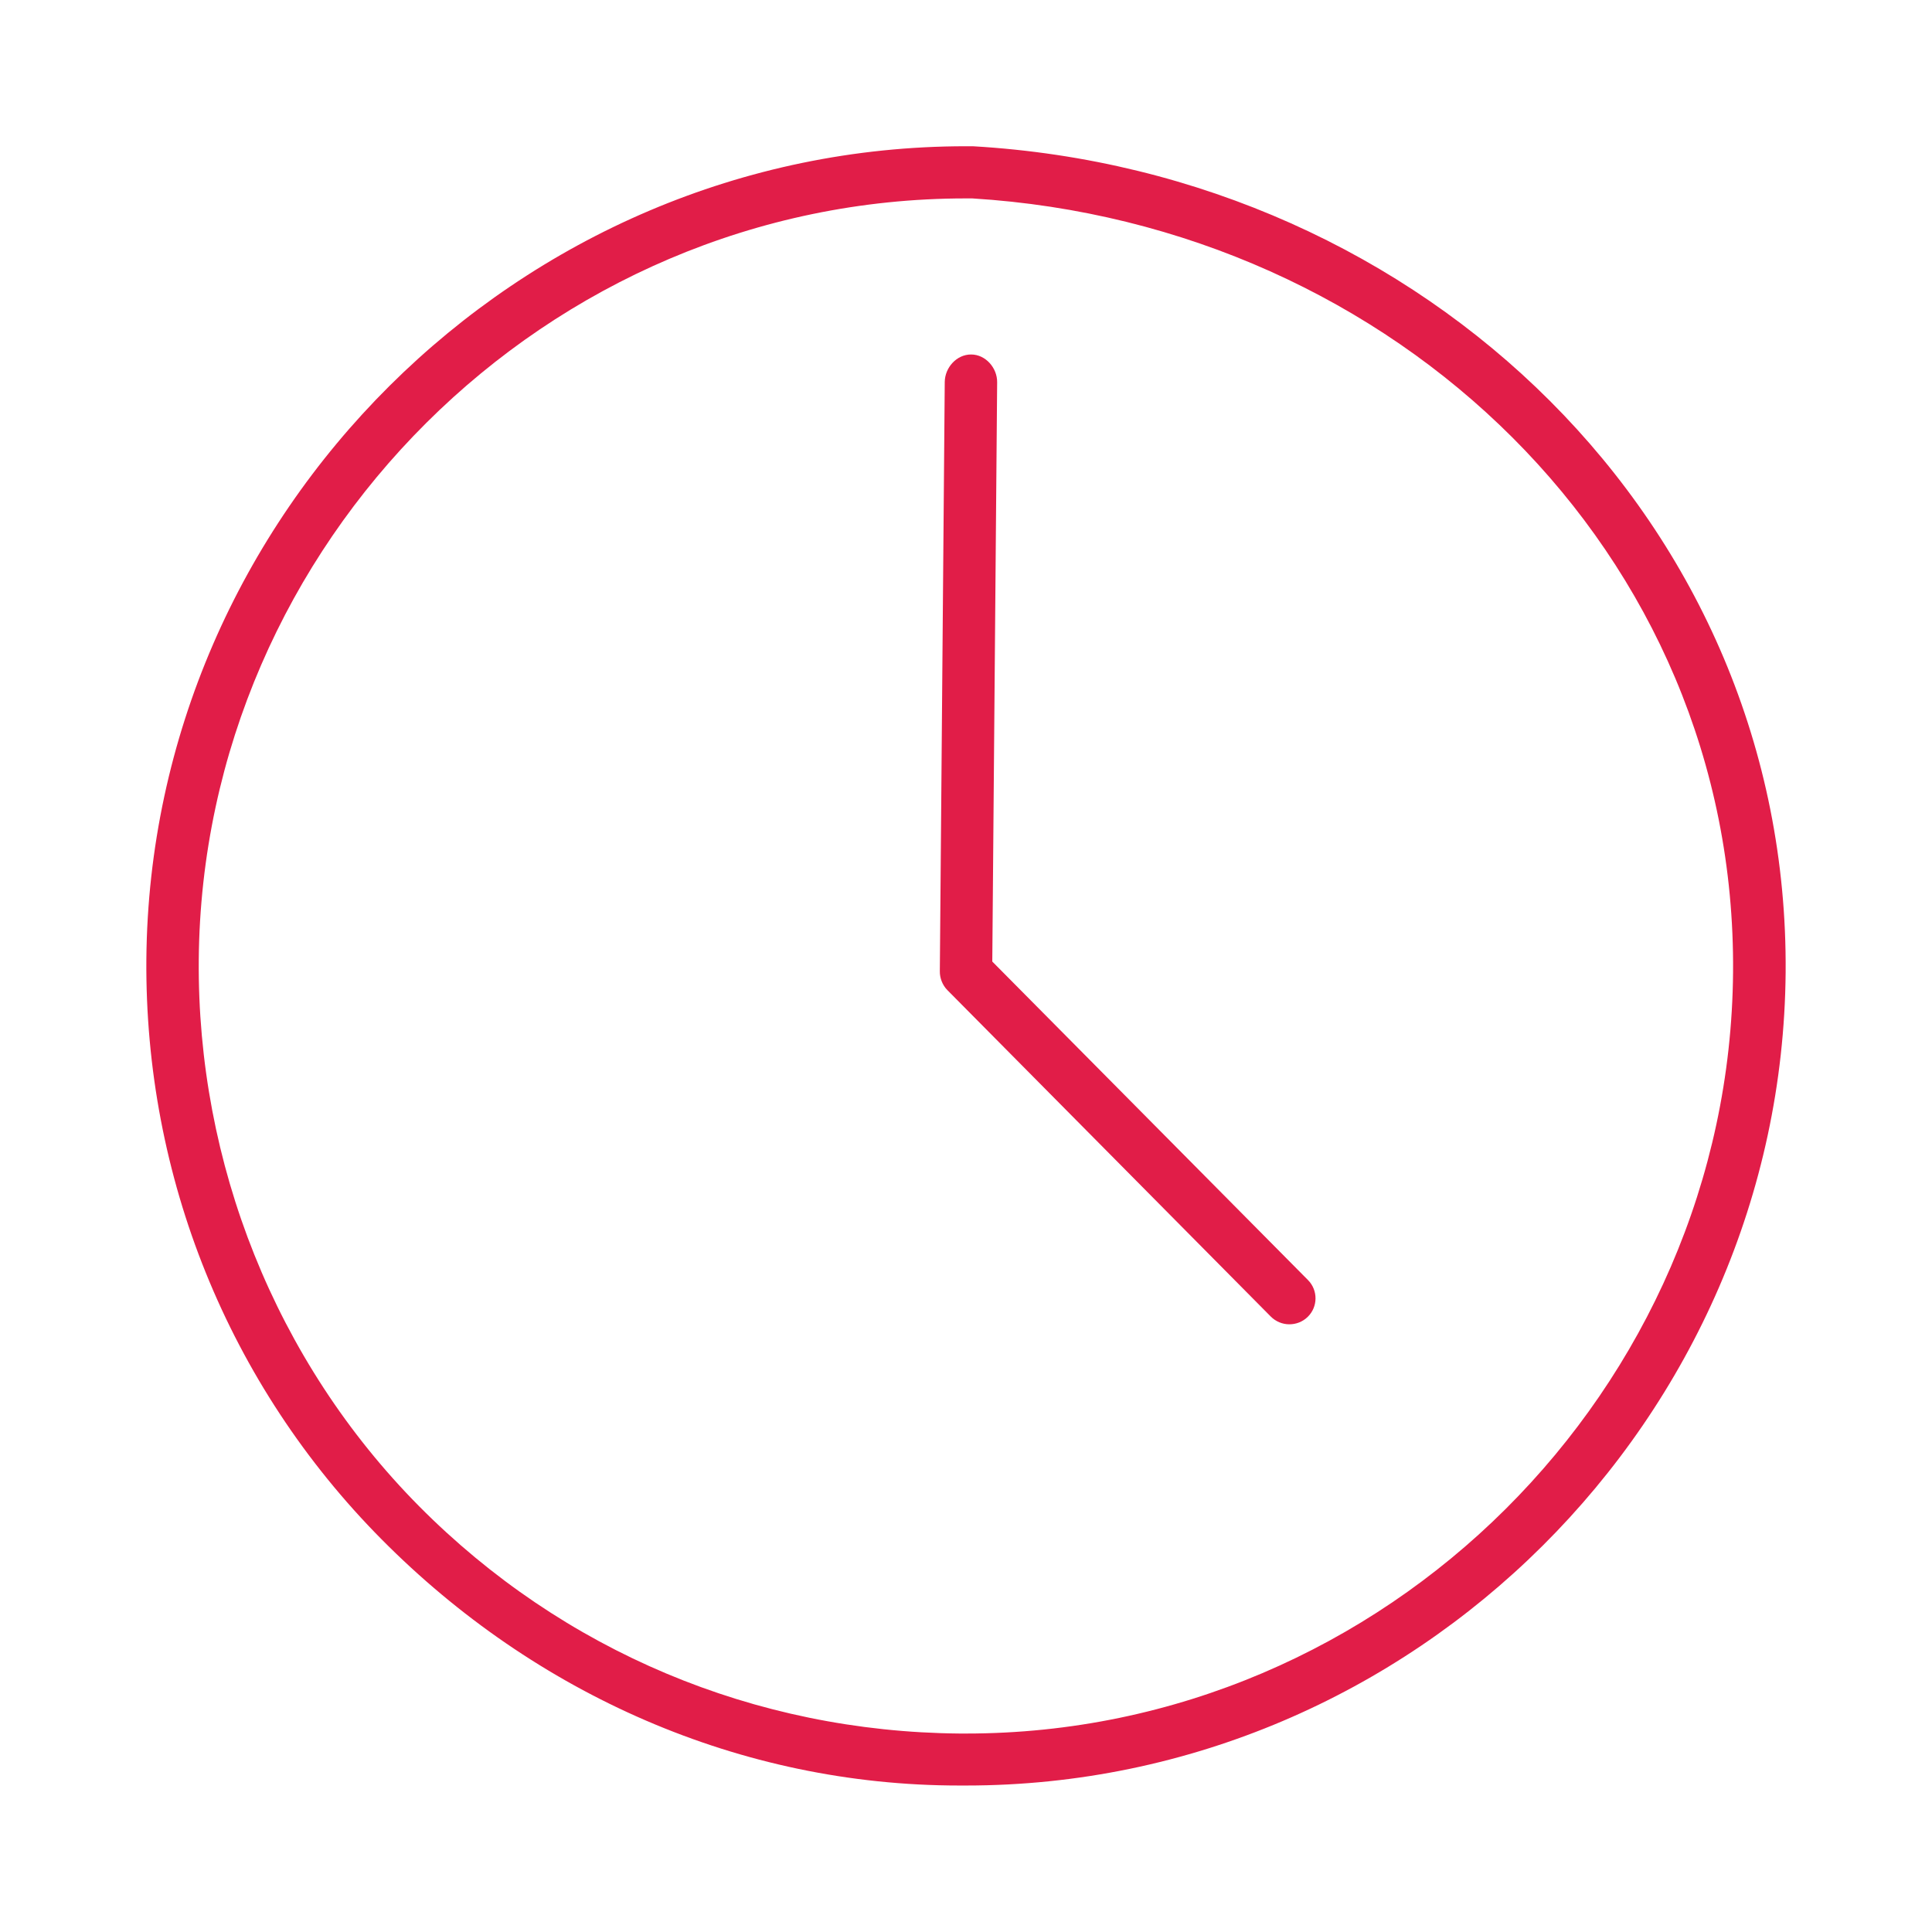
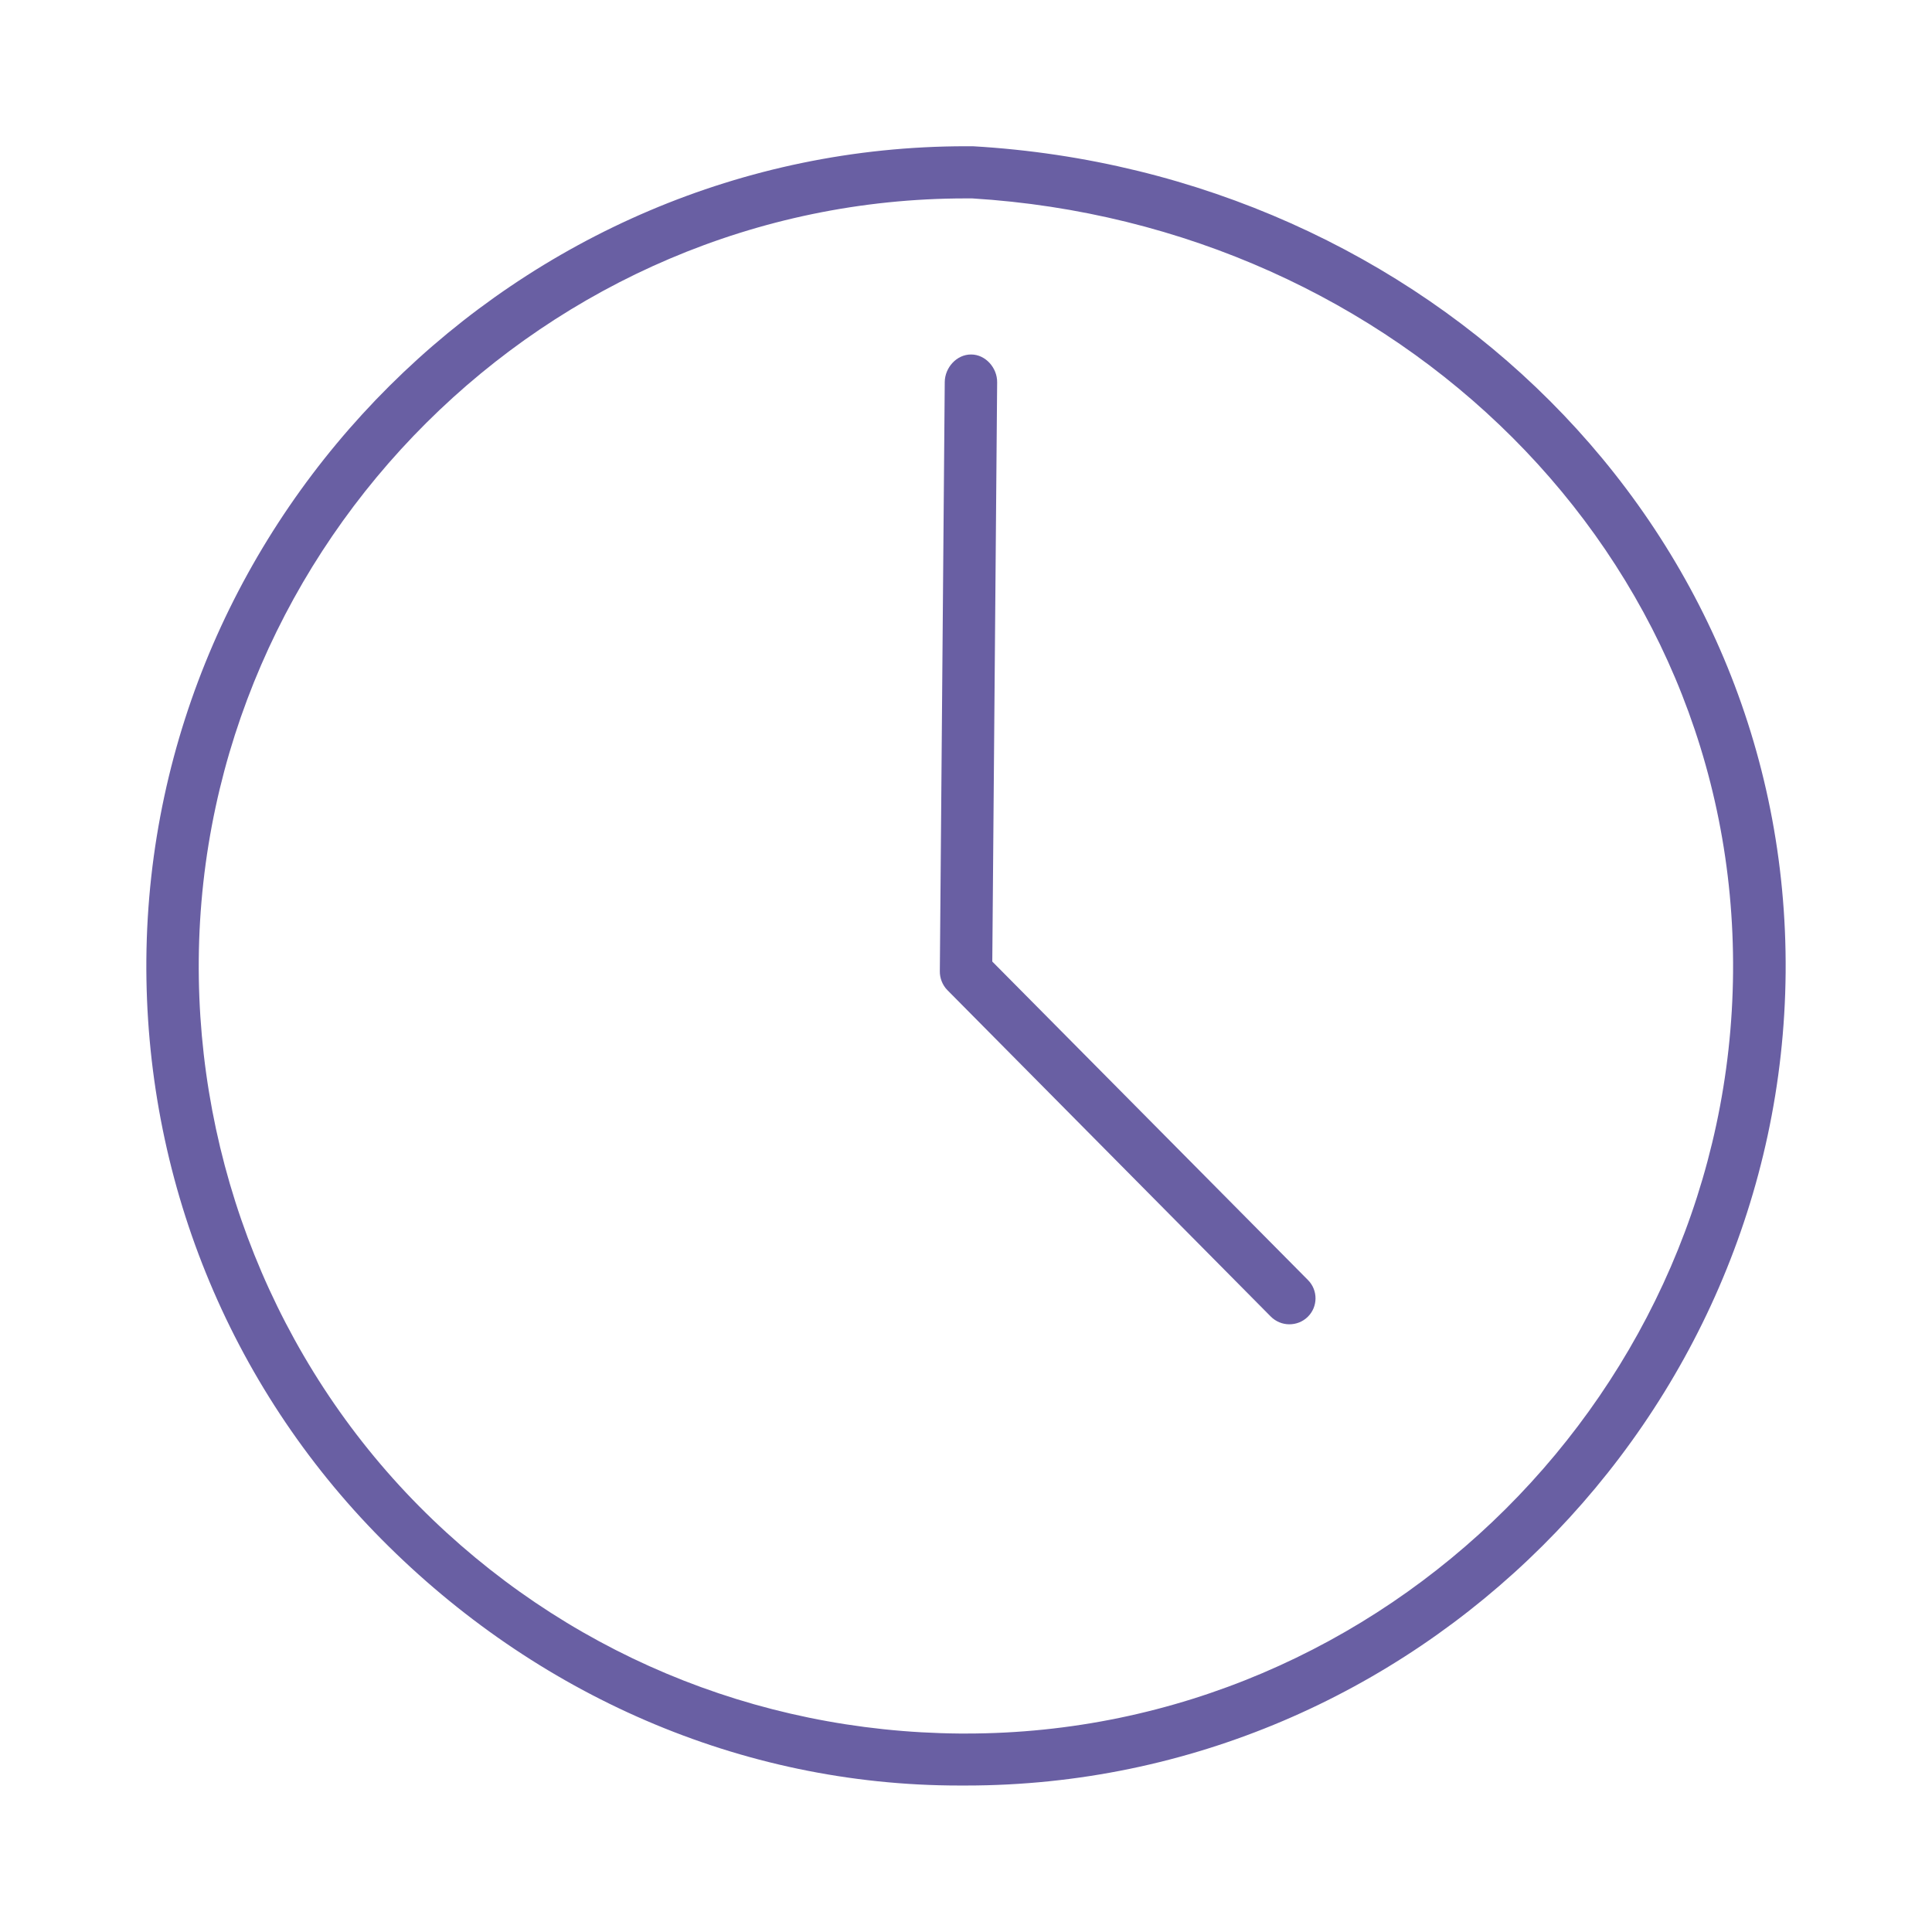
<svg xmlns="http://www.w3.org/2000/svg" width="33" height="33" viewBox="0 0 33 33" fill="none">
-   <path d="M16.616 2.498H16.498C8.844 2.498 2.564 8.785 2.5 16.384C2.47 20.096 3.897 23.65 6.519 26.294C9.142 28.94 12.645 30.498 16.384 30.498H16.502C24.156 30.498 30.436 24.21 30.5 16.612C30.562 8.952 24.334 2.943 16.616 2.498ZM16.502 29.61H16.392C12.89 29.581 9.612 28.201 7.157 25.726C4.703 23.248 3.366 19.866 3.395 16.393C3.455 9.28 9.331 3.389 16.496 3.389H16.607C23.832 3.833 29.662 9.437 29.602 16.608C29.544 23.718 23.666 29.61 16.502 29.61Z" fill="#E11D48" />
-   <path d="M16.949 16.424L17.032 6.53C17.035 6.285 16.835 6.055 16.588 6.055H16.585C16.339 6.055 16.14 6.279 16.137 6.524L16.053 16.589C16.051 16.706 16.098 16.827 16.181 16.911L21.704 22.486C21.791 22.574 21.907 22.62 22.022 22.62C22.136 22.62 22.249 22.579 22.337 22.493C22.512 22.322 22.515 22.04 22.342 21.865L16.949 16.424Z" fill="#E11D48" />
+   <path d="M16.616 2.498H16.498C8.844 2.498 2.564 8.785 2.5 16.384C2.47 20.096 3.897 23.65 6.519 26.294C9.142 28.94 12.645 30.498 16.384 30.498H16.502C24.156 30.498 30.436 24.21 30.5 16.612C30.562 8.952 24.334 2.943 16.616 2.498ZM16.502 29.61H16.392C12.89 29.581 9.612 28.201 7.157 25.726C4.703 23.248 3.366 19.866 3.395 16.393C3.455 9.28 9.331 3.389 16.496 3.389H16.607C23.832 3.833 29.662 9.437 29.602 16.608C29.544 23.718 23.666 29.61 16.502 29.61Z" fill="#695fa3" />
+   <path d="M16.949 16.424L17.032 6.53C17.035 6.285 16.835 6.055 16.588 6.055H16.585C16.339 6.055 16.14 6.279 16.137 6.524L16.053 16.589C16.051 16.706 16.098 16.827 16.181 16.911L21.704 22.486C21.791 22.574 21.907 22.62 22.022 22.62C22.136 22.62 22.249 22.579 22.337 22.493C22.512 22.322 22.515 22.04 22.342 21.865L16.949 16.424Z" fill="#695fa3" />
</svg>
